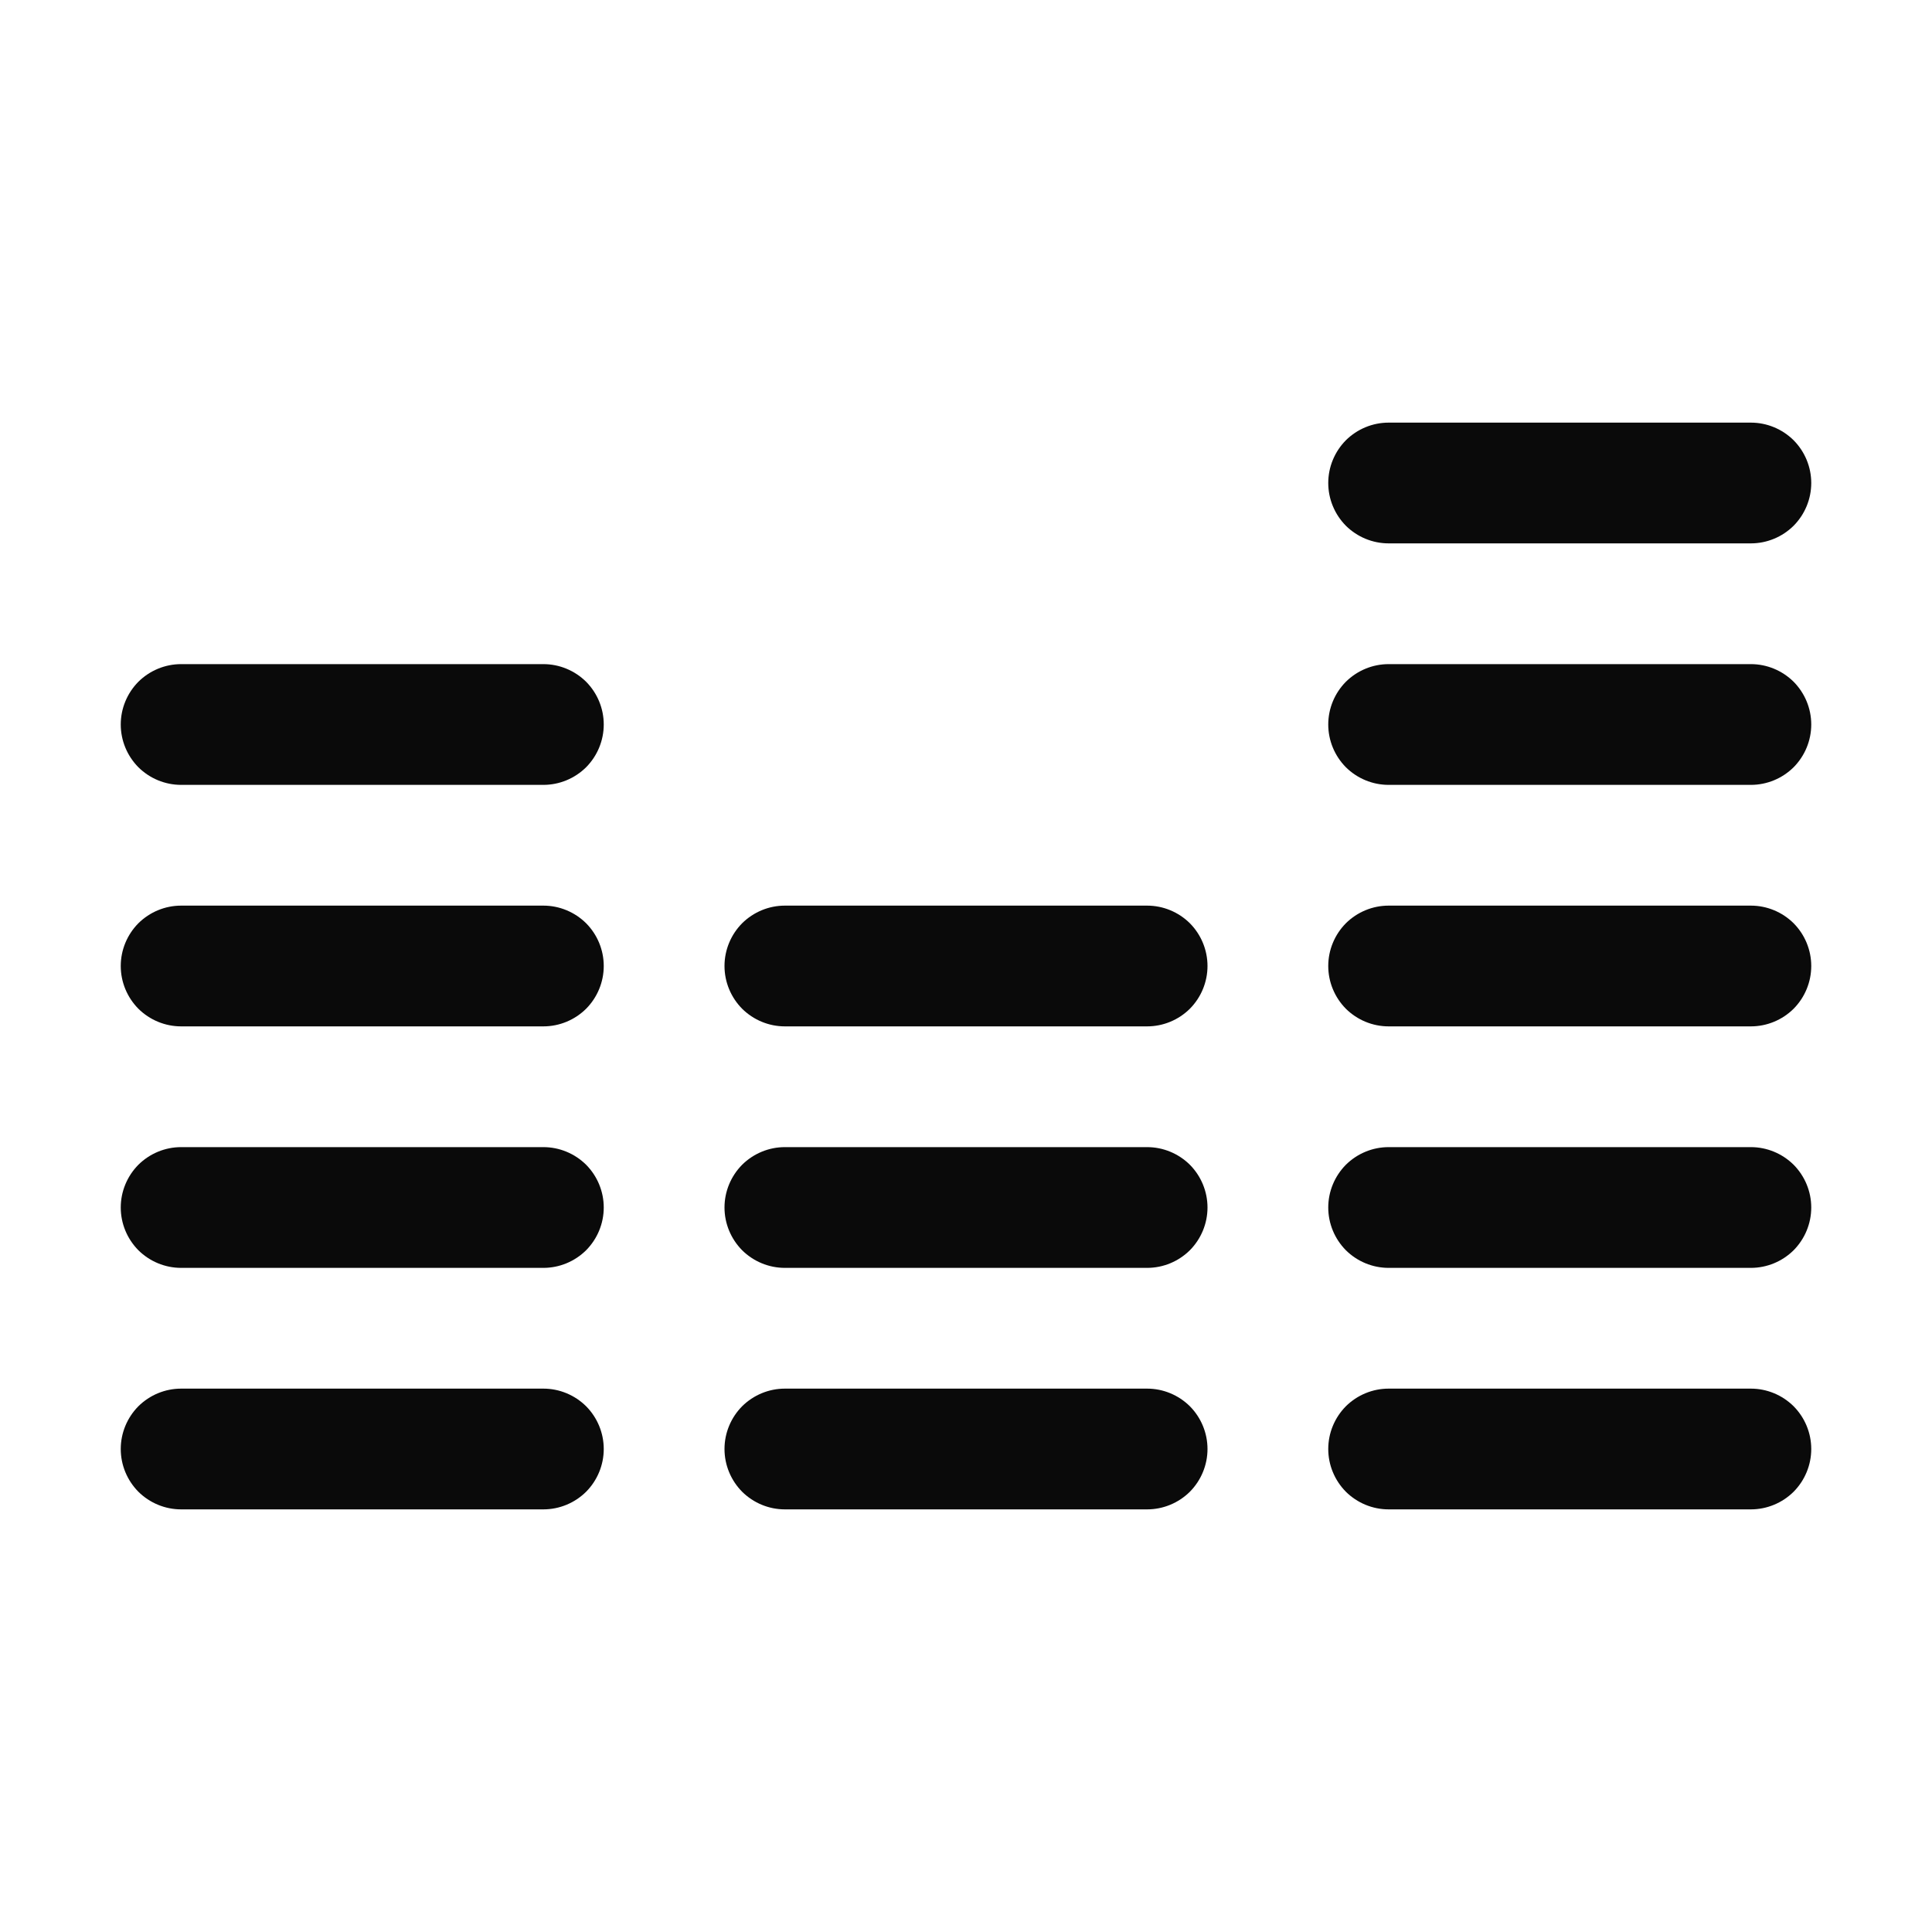
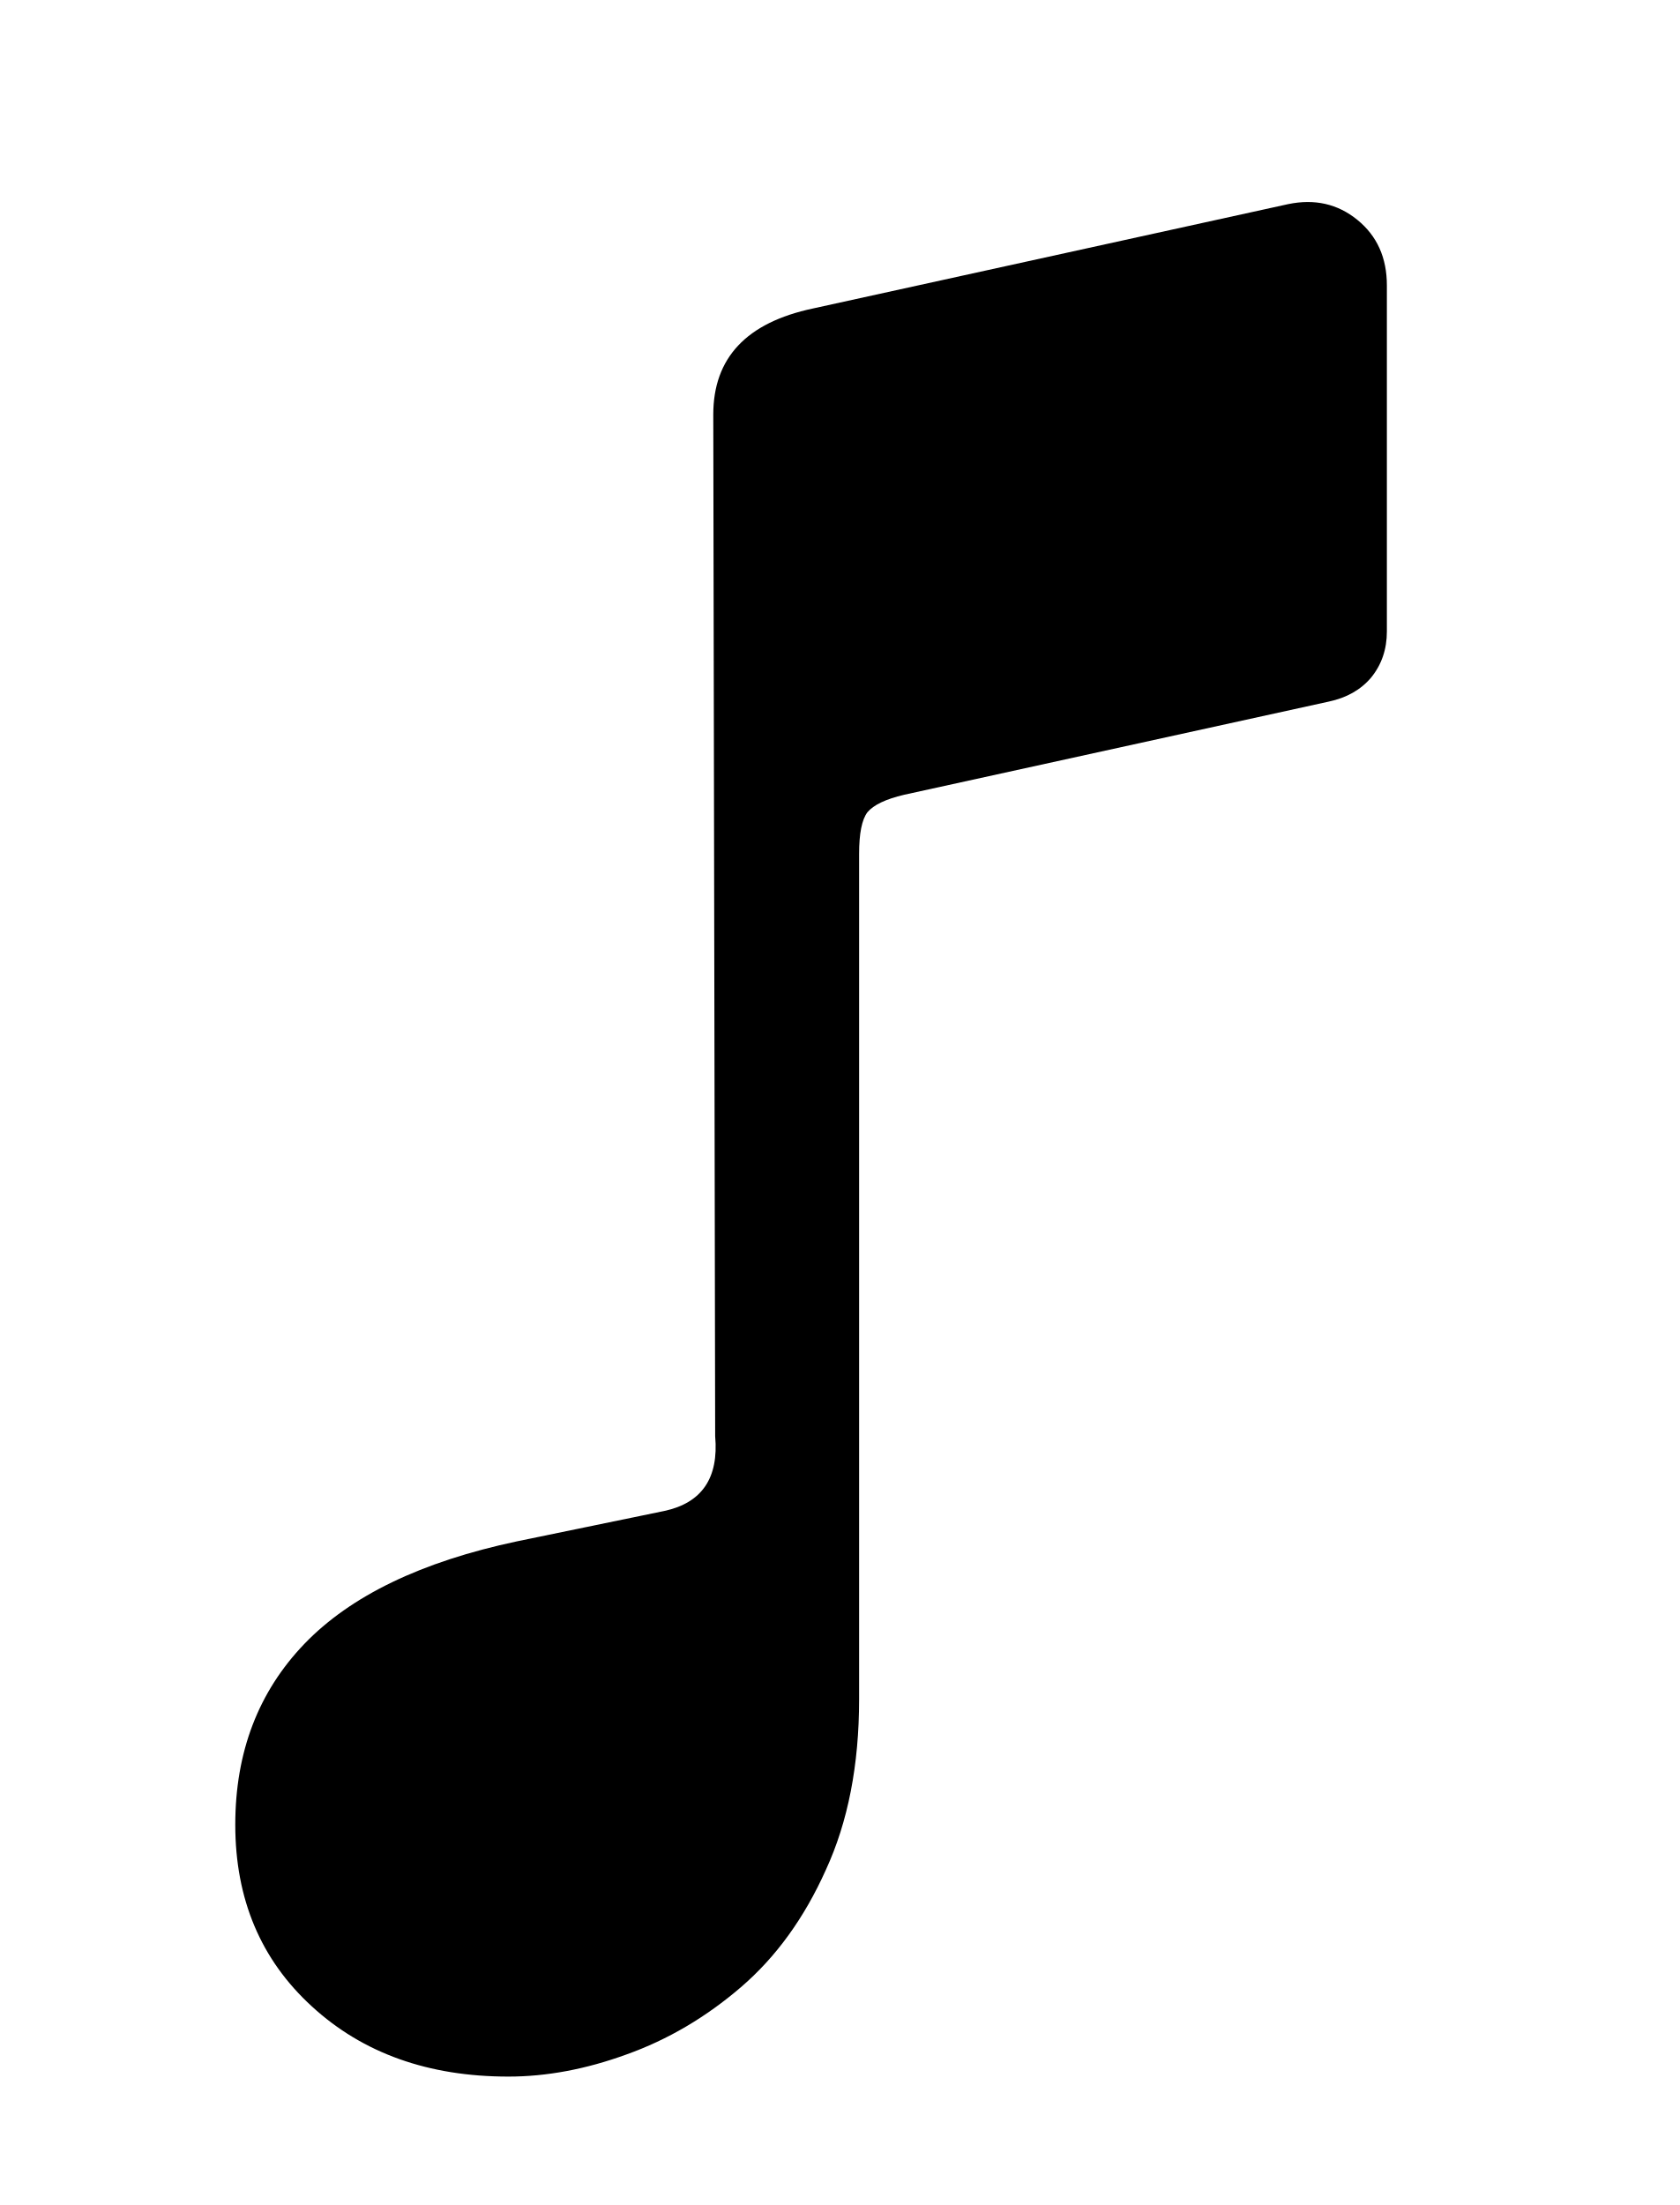
- <svg xmlns="http://www.w3.org/2000/svg" width="16" height="16" viewBox="0 0 16 16" fill="none">
-   <path d="M5 6C5 6.133 4.947 6.26 4.854 6.354C4.76 6.447 4.633 6.5 4.5 6.5H1.5C1.367 6.5 1.24 6.447 1.146 6.354C1.053 6.26 1 6.133 1 6C1 5.867 1.053 5.74 1.146 5.646C1.24 5.553 1.367 5.5 1.5 5.5H4.5C4.633 5.5 4.76 5.553 4.854 5.646C4.947 5.74 5 5.867 5 6ZM4.5 7.5H1.5C1.367 7.5 1.24 7.553 1.146 7.646C1.053 7.74 1 7.867 1 8C1 8.133 1.053 8.26 1.146 8.354C1.24 8.447 1.367 8.5 1.5 8.5H4.5C4.633 8.5 4.76 8.447 4.854 8.354C4.947 8.26 5 8.133 5 8C5 7.867 4.947 7.74 4.854 7.646C4.76 7.553 4.633 7.5 4.5 7.5ZM4.5 9.5H1.5C1.367 9.5 1.24 9.553 1.146 9.646C1.053 9.74 1 9.867 1 10C1 10.133 1.053 10.26 1.146 10.354C1.24 10.447 1.367 10.5 1.5 10.5H4.5C4.633 10.5 4.76 10.447 4.854 10.354C4.947 10.26 5 10.133 5 10C5 9.867 4.947 9.74 4.854 9.646C4.76 9.553 4.633 9.5 4.5 9.5ZM4.5 11.5H1.5C1.367 11.5 1.24 11.553 1.146 11.646C1.053 11.74 1 11.867 1 12C1 12.133 1.053 12.26 1.146 12.354C1.24 12.447 1.367 12.5 1.5 12.5H4.5C4.633 12.5 4.76 12.447 4.854 12.354C4.947 12.26 5 12.133 5 12C5 11.867 4.947 11.74 4.854 11.646C4.76 11.553 4.633 11.5 4.5 11.5ZM9.5 7.5H6.5C6.367 7.5 6.24 7.553 6.146 7.646C6.053 7.74 6 7.867 6 8C6 8.133 6.053 8.26 6.146 8.354C6.24 8.447 6.367 8.5 6.5 8.5H9.5C9.633 8.5 9.76 8.447 9.854 8.354C9.947 8.26 10 8.133 10 8C10 7.867 9.947 7.74 9.854 7.646C9.76 7.553 9.633 7.5 9.5 7.5ZM9.5 9.5H6.5C6.367 9.5 6.24 9.553 6.146 9.646C6.053 9.74 6 9.867 6 10C6 10.133 6.053 10.26 6.146 10.354C6.24 10.447 6.367 10.5 6.5 10.5H9.5C9.633 10.5 9.76 10.447 9.854 10.354C9.947 10.26 10 10.133 10 10C10 9.867 9.947 9.74 9.854 9.646C9.76 9.553 9.633 9.5 9.5 9.5ZM9.5 11.5H6.5C6.367 11.5 6.24 11.553 6.146 11.646C6.053 11.74 6 11.867 6 12C6 12.133 6.053 12.26 6.146 12.354C6.24 12.447 6.367 12.5 6.5 12.5H9.5C9.633 12.5 9.76 12.447 9.854 12.354C9.947 12.26 10 12.133 10 12C10 11.867 9.947 11.74 9.854 11.646C9.76 11.553 9.633 11.5 9.5 11.5ZM14.5 5.5H11.5C11.367 5.5 11.24 5.553 11.146 5.646C11.053 5.74 11 5.867 11 6C11 6.133 11.053 6.26 11.146 6.354C11.24 6.447 11.367 6.5 11.5 6.5H14.5C14.633 6.5 14.76 6.447 14.854 6.354C14.947 6.26 15 6.133 15 6C15 5.867 14.947 5.74 14.854 5.646C14.76 5.553 14.633 5.5 14.5 5.5ZM11.5 4.5H14.5C14.633 4.5 14.76 4.447 14.854 4.354C14.947 4.26 15 4.133 15 4C15 3.867 14.947 3.74 14.854 3.646C14.76 3.553 14.633 3.5 14.5 3.5H11.5C11.367 3.5 11.24 3.553 11.146 3.646C11.053 3.74 11 3.867 11 4C11 4.133 11.053 4.26 11.146 4.354C11.24 4.447 11.367 4.5 11.5 4.5ZM14.5 7.5H11.5C11.367 7.5 11.24 7.553 11.146 7.646C11.053 7.74 11 7.867 11 8C11 8.133 11.053 8.26 11.146 8.354C11.24 8.447 11.367 8.5 11.5 8.5H14.5C14.633 8.5 14.76 8.447 14.854 8.354C14.947 8.26 15 8.133 15 8C15 7.867 14.947 7.74 14.854 7.646C14.76 7.553 14.633 7.5 14.5 7.5ZM14.5 9.5H11.5C11.367 9.5 11.24 9.553 11.146 9.646C11.053 9.74 11 9.867 11 10C11 10.133 11.053 10.26 11.146 10.354C11.24 10.447 11.367 10.5 11.5 10.5H14.5C14.633 10.5 14.76 10.447 14.854 10.354C14.947 10.26 15 10.133 15 10C15 9.867 14.947 9.74 14.854 9.646C14.76 9.553 14.633 9.5 14.5 9.5ZM14.5 11.5H11.5C11.367 11.5 11.24 11.553 11.146 11.646C11.053 11.74 11 11.867 11 12C11 12.133 11.053 12.26 11.146 12.354C11.24 12.447 11.367 12.5 11.5 12.5H14.5C14.633 12.5 14.76 12.447 14.854 12.354C14.947 12.26 15 12.133 15 12C15 11.867 14.947 11.74 14.854 11.646C14.76 11.553 14.633 11.5 14.5 11.5Z" fill="#0A0A0A" />
+ <svg xmlns="http://www.w3.org/2000/svg" width="16" height="21" viewBox="0 0 16 21" fill="none">
+   <path d="M13.21 6.014C13.21 6.184 13.16 6.33 13.06 6.453C12.961 6.57 12.826 6.646 12.656 6.682L8.613 7.569C8.438 7.61 8.32 7.666 8.262 7.736C8.209 7.807 8.183 7.938 8.183 8.132V16.183C8.183 16.81 8.077 17.352 7.866 17.809C7.661 18.266 7.392 18.638 7.058 18.925C6.724 19.212 6.36 19.426 5.968 19.566C5.581 19.707 5.206 19.777 4.843 19.777C4.081 19.777 3.457 19.555 2.971 19.109C2.484 18.664 2.241 18.087 2.241 17.378C2.241 16.686 2.461 16.112 2.9 15.655C3.34 15.198 4.014 14.873 4.922 14.68L6.328 14.39C6.686 14.313 6.847 14.076 6.812 13.678L6.794 3.948C6.794 3.409 7.11 3.072 7.743 2.938L12.27 1.944C12.521 1.892 12.741 1.941 12.929 2.094C13.116 2.246 13.21 2.454 13.21 2.718V6.014Z" fill="currentColor" />
</svg>
